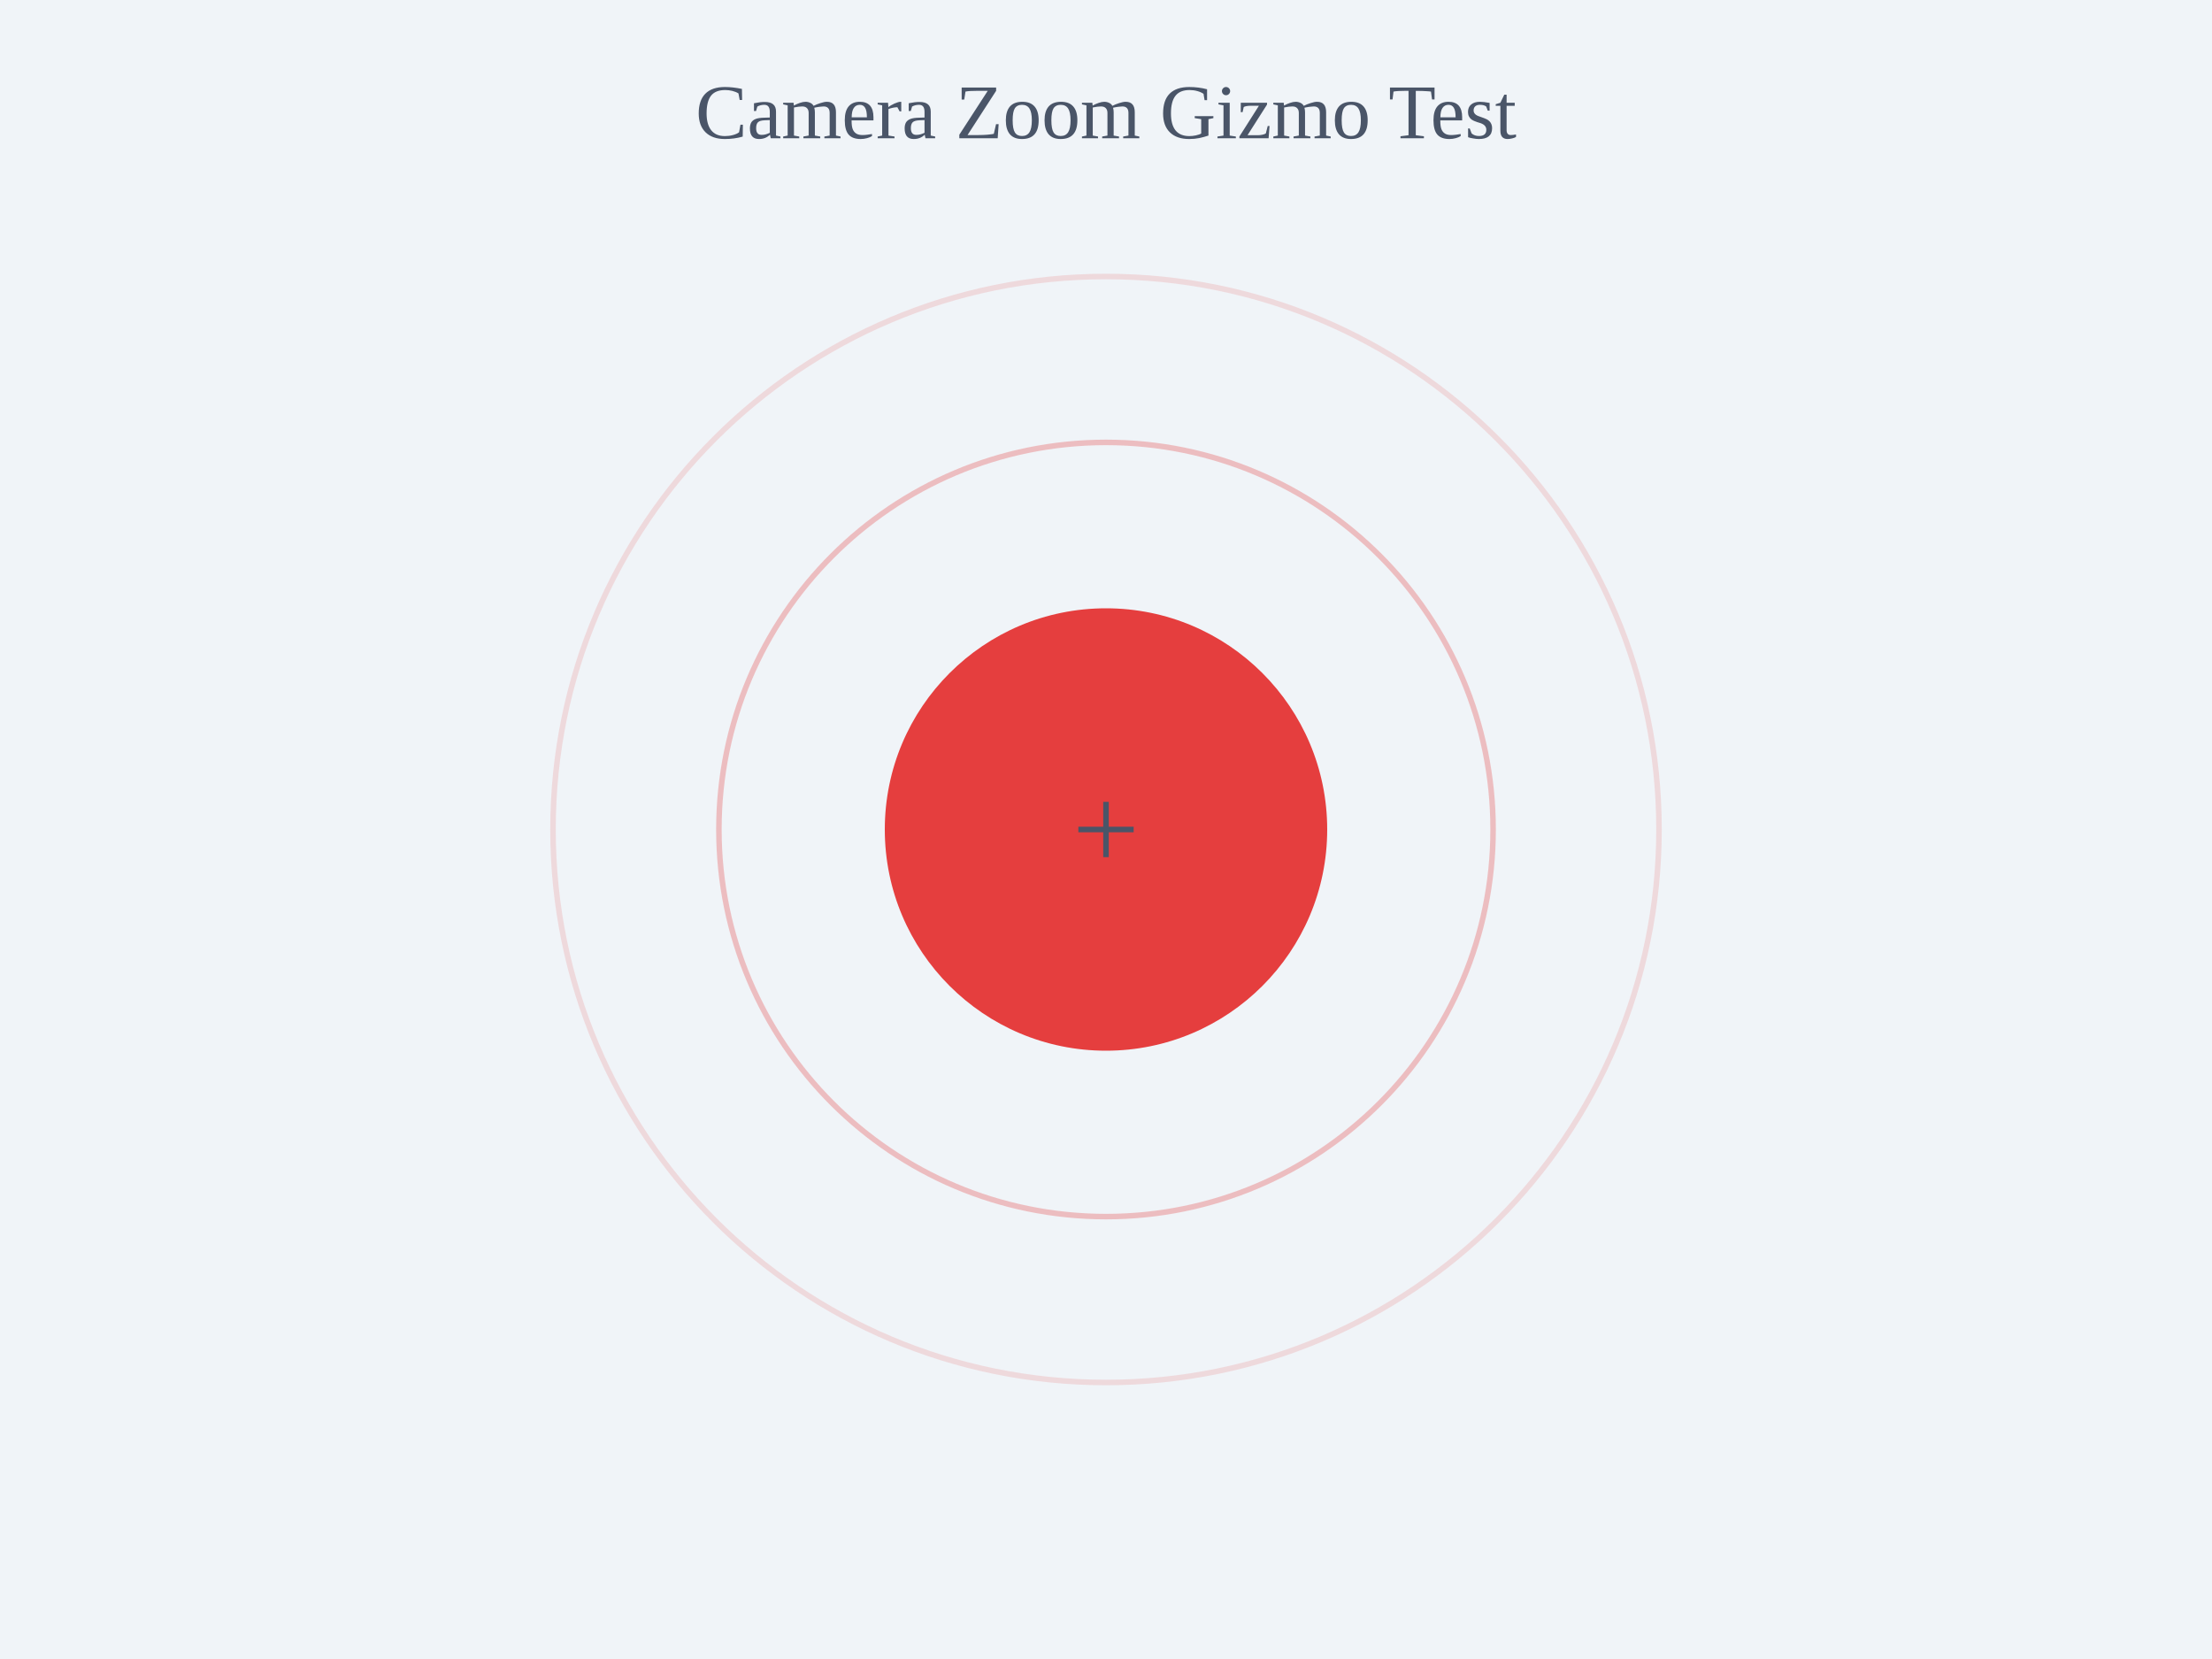
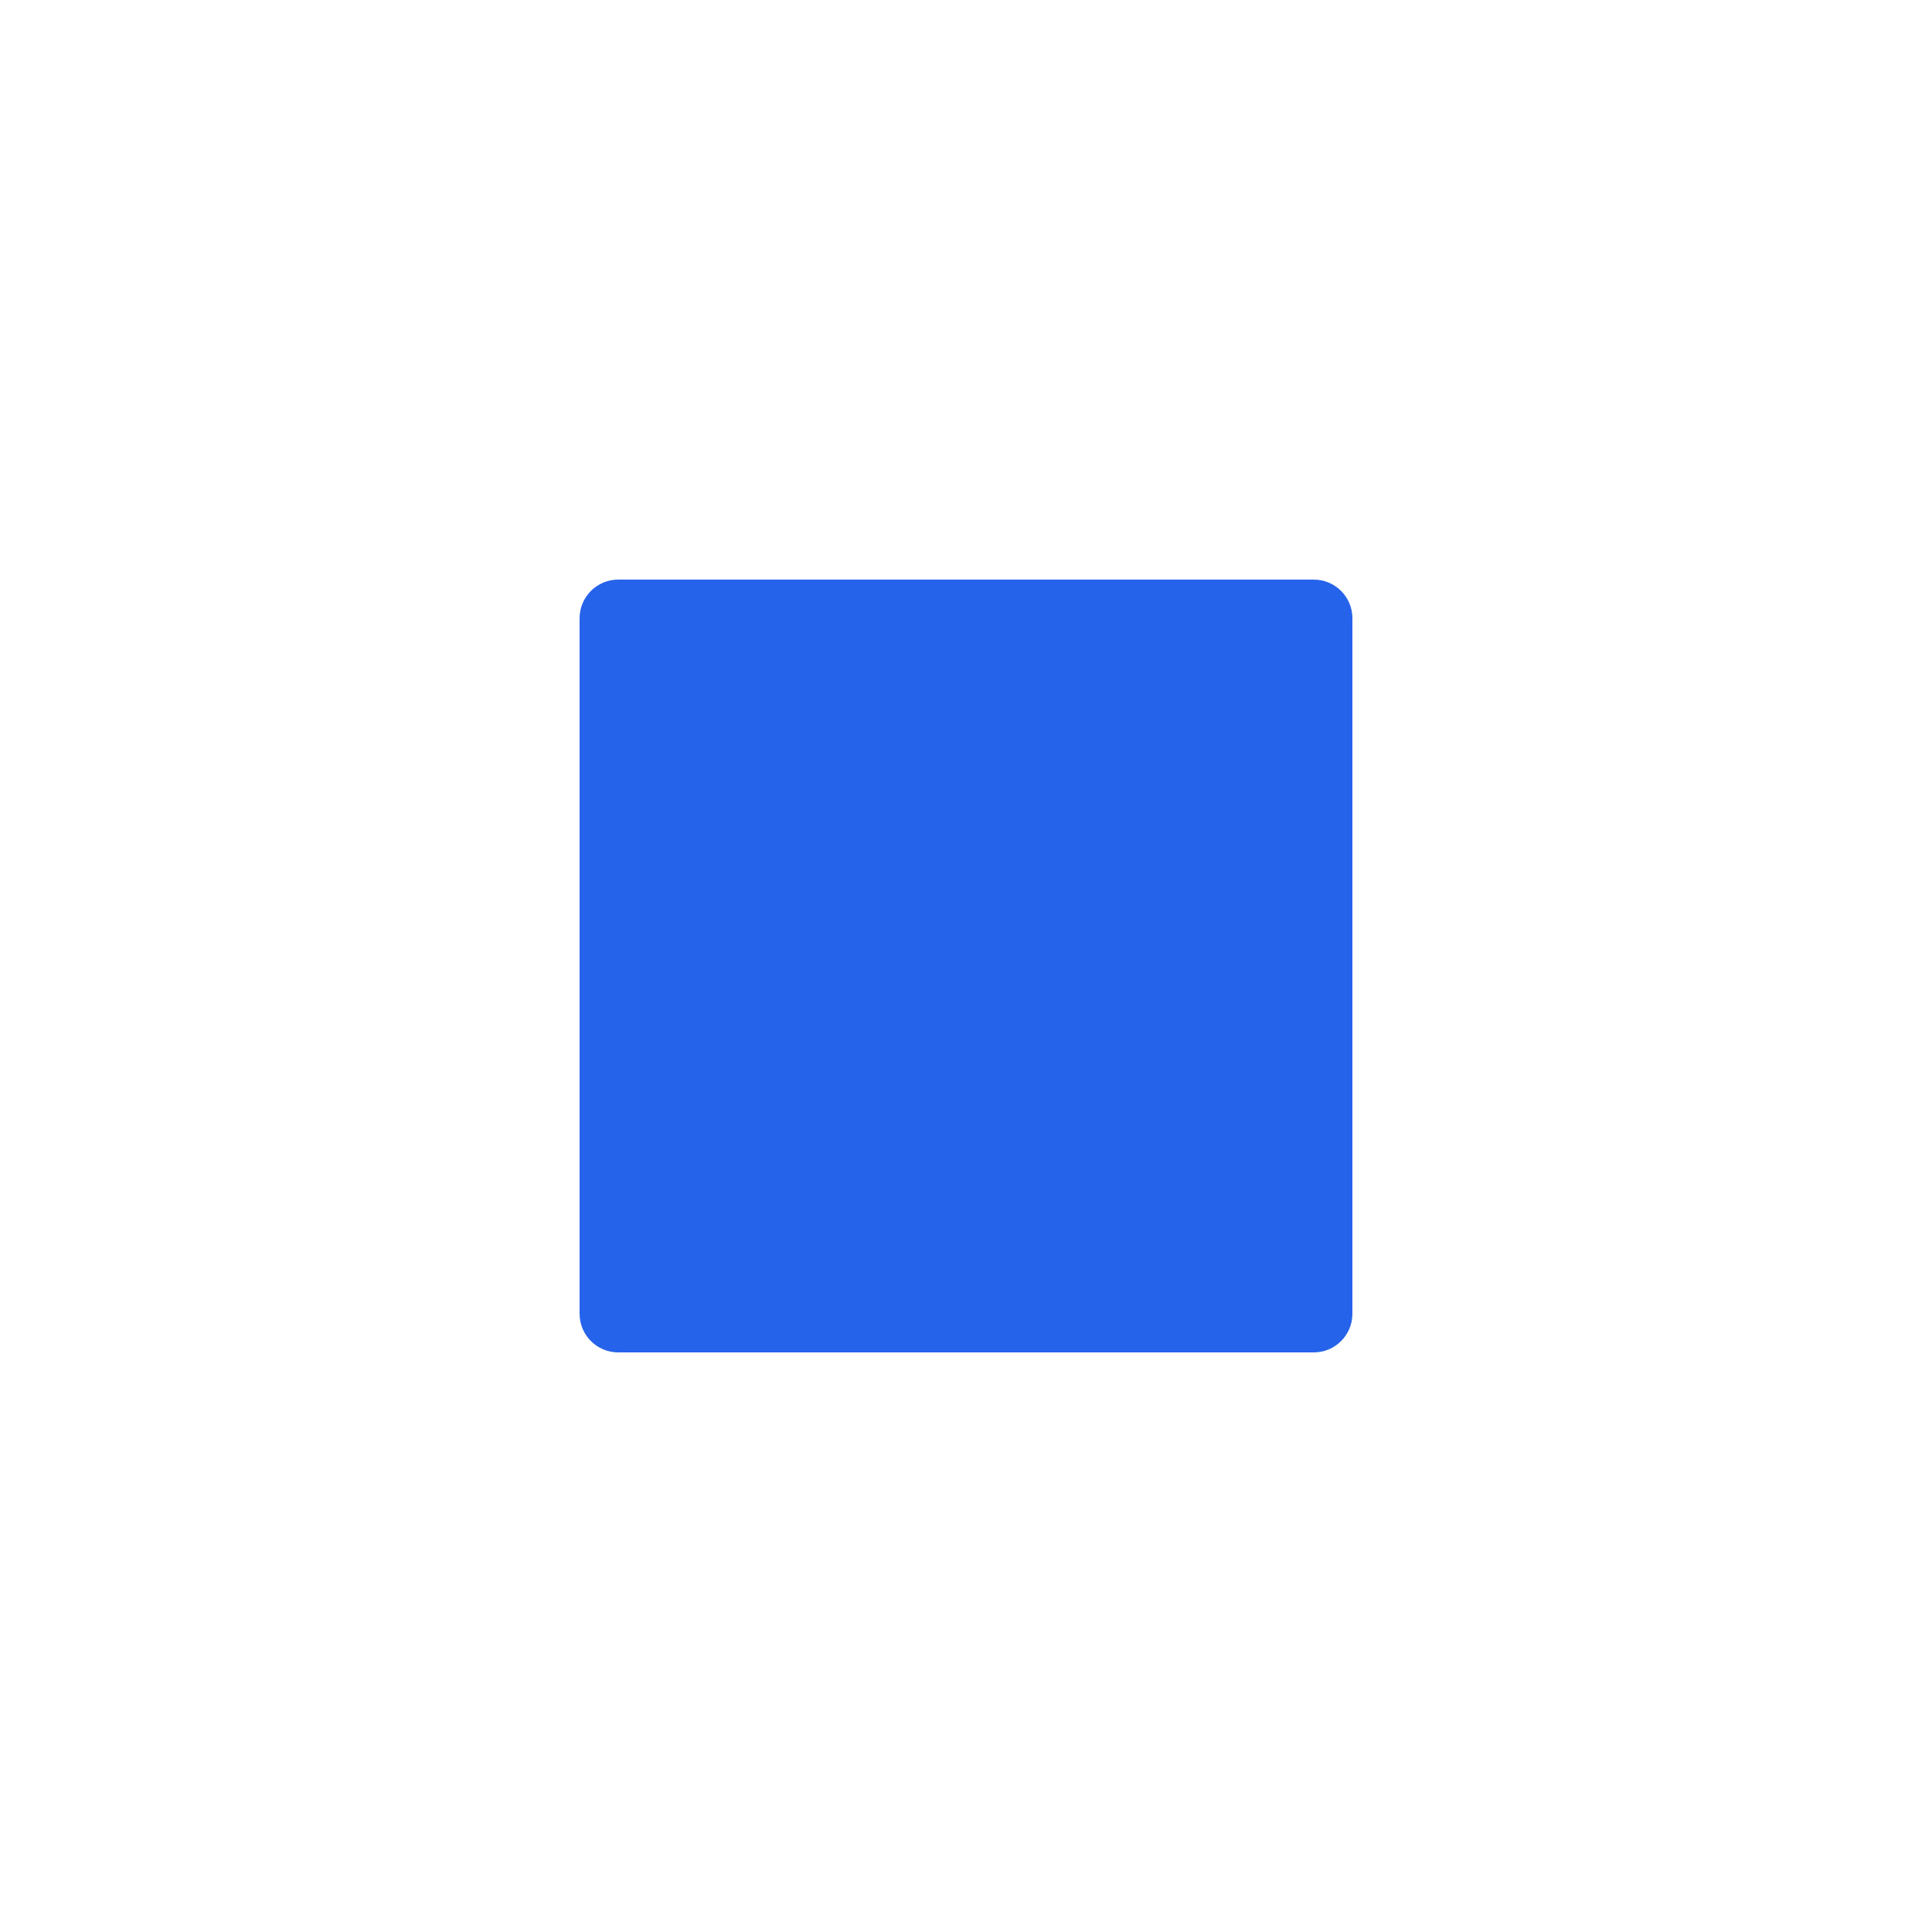
- <svg xmlns="http://www.w3.org/2000/svg" viewBox="0 0 400 300" width="400" height="300">
-   <rect width="400" height="300" fill="#f0f4f8" />
-   <text x="200" y="25" text-anchor="middle" font-size="14" fill="#4a5568">Camera Zoom Gizmo Test</text>
-   <g transform-origin="200 150">
-     <circle cx="200" cy="150" r="40" fill="#e53e3e" />
-     <circle cx="200" cy="150" r="70" fill="none" stroke="#e53e3e" stroke-width="1" opacity="0.3" />
-     <circle cx="200" cy="150" r="100" fill="none" stroke="#e53e3e" stroke-width="1" opacity="0.15" />
-     <animateTransform attributeName="transform" type="scale" from="1" to="2" dur="3s" repeatCount="indefinite" fill="freeze" />
+ <svg xmlns="http://www.w3.org/2000/svg" viewBox="0 0 200 200" width="200" height="200">
+   <g transform="translate(100,100)">
+     <rect x="-40" y="-40" width="80" height="80" fill="#2563EB" rx="4">
+       <animateTransform attributeName="transform" type="scale" from="1" to="2" dur="3s" repeatCount="indefinite" fill="freeze" additive="sum" />
+     </rect>
  </g>
-   <line x1="195" y1="150" x2="205" y2="150" stroke="#4a5568" stroke-width="1" />
-   <line x1="200" y1="145" x2="200" y2="155" stroke="#4a5568" stroke-width="1" />
</svg>
